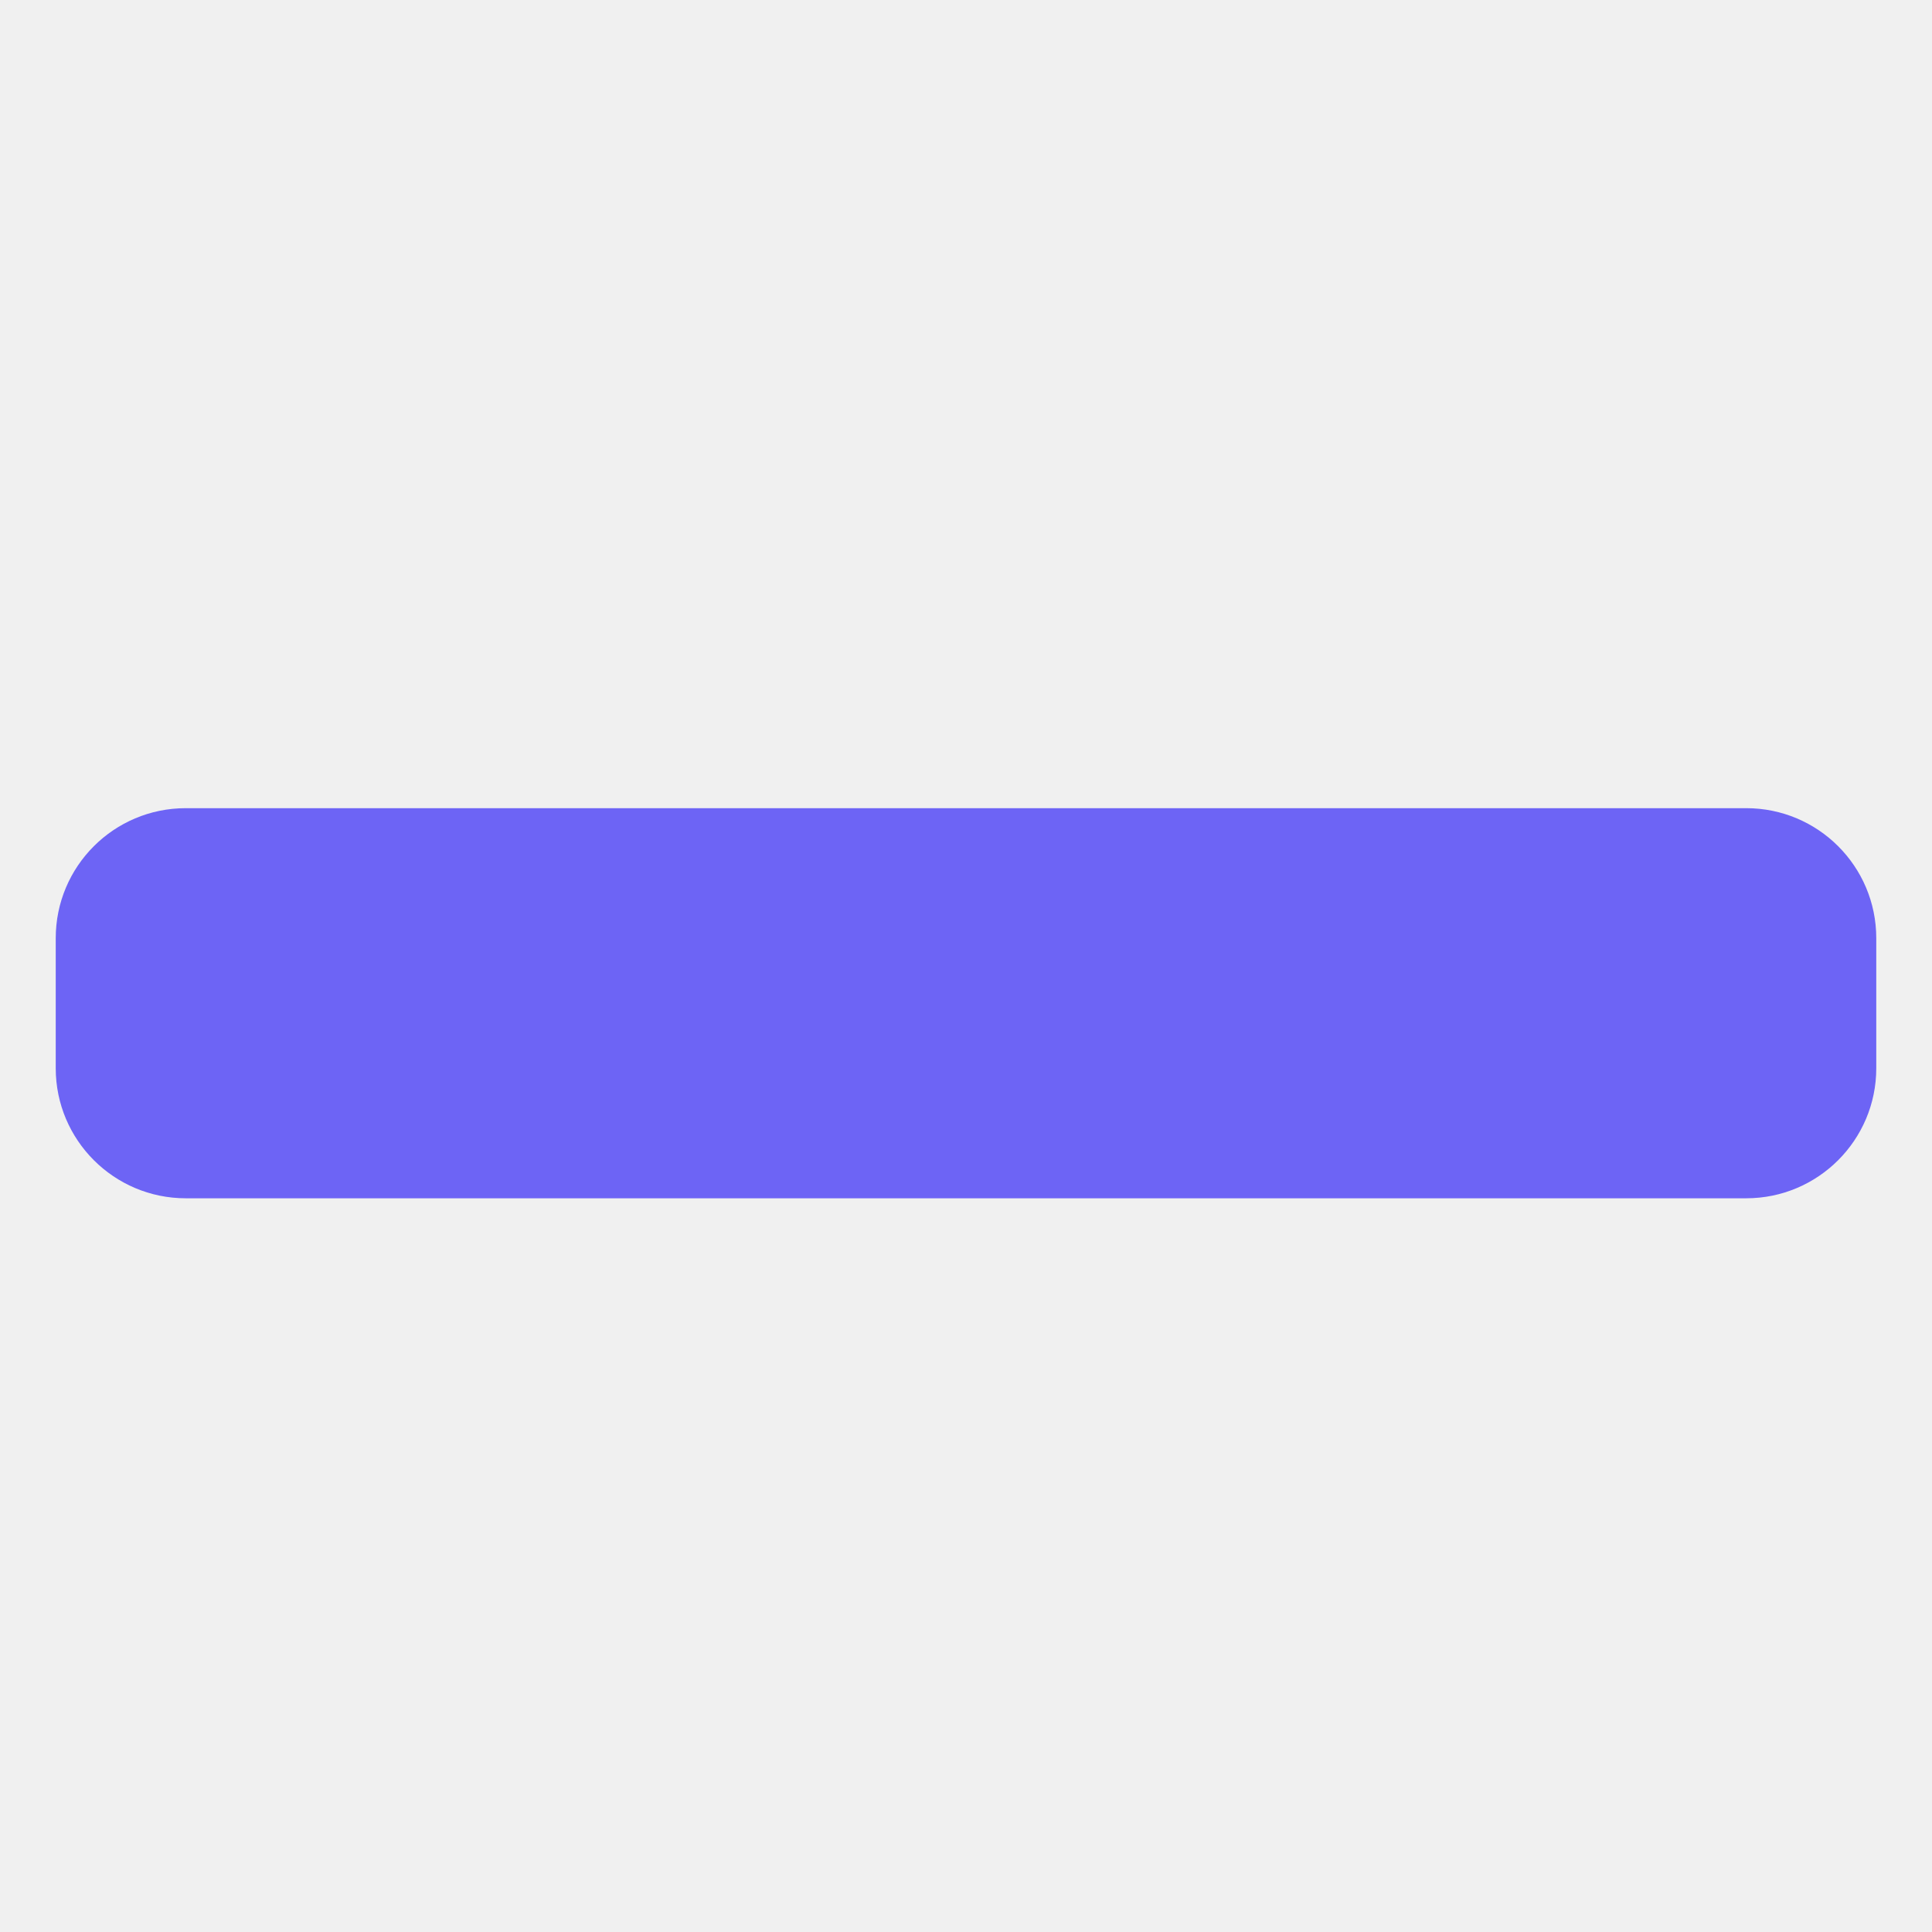
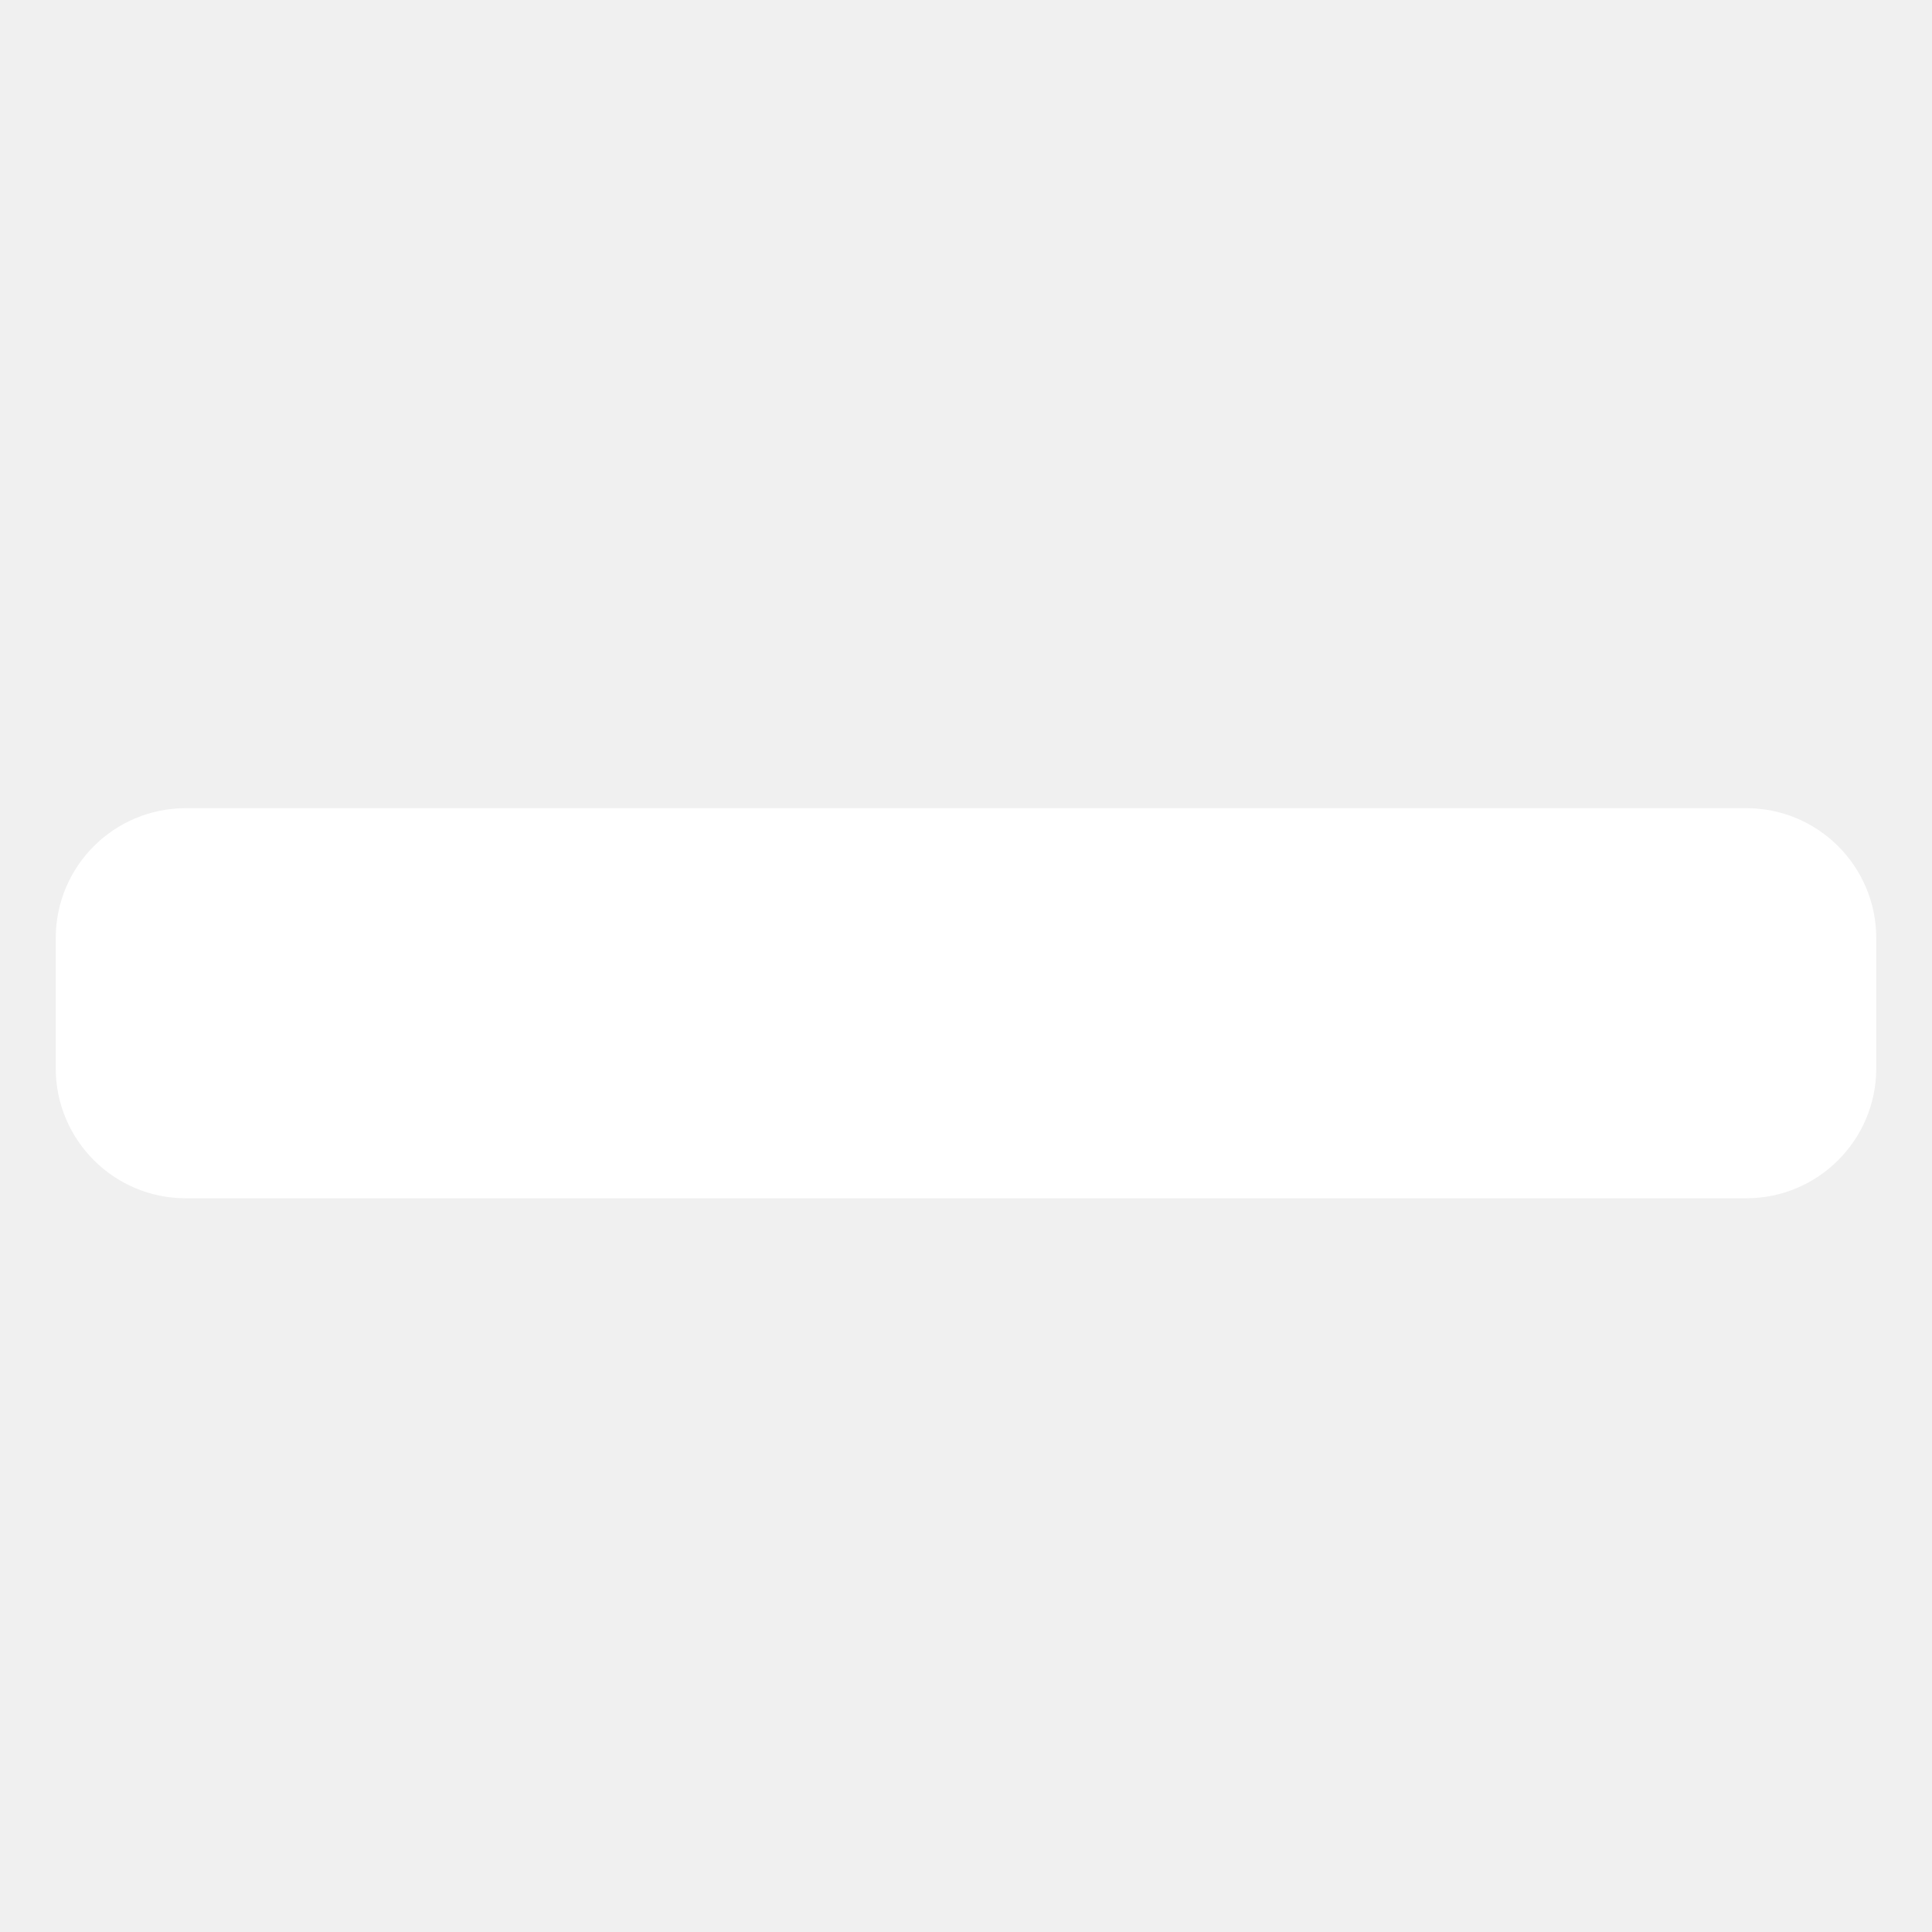
<svg xmlns="http://www.w3.org/2000/svg" width="13px" height="13px" viewBox="0 0 13 13" version="1.1">
  <g id="FAQ" stroke="none" stroke-width="1" fill="none" fill-rule="evenodd">
-     <g transform="translate(-1177, -779)" fill="#6D64F5" fill-rule="nonzero" id="List">
+     <g transform="translate(-1177, -779)" fill="#fff" fill-rule="nonzero" id="List">
      <g transform="translate(262, 737)">
        <g id="Minus" transform="translate(915.375, 42.6)">
          <path d="M11.375,7.463 C11.858,7.463 12.25,7.071 12.25,6.588 L12.25,5.713 C12.25,5.229 11.858,4.838 11.375,4.838 L0.875,4.838 C0.392,4.838 0,5.229 0,5.713 L0,6.588 C0,7.071 0.392,7.463 0.875,7.463 L11.375,7.463 Z" id="minus" />
        </g>
      </g>
    </g>
  </g>
</svg>
